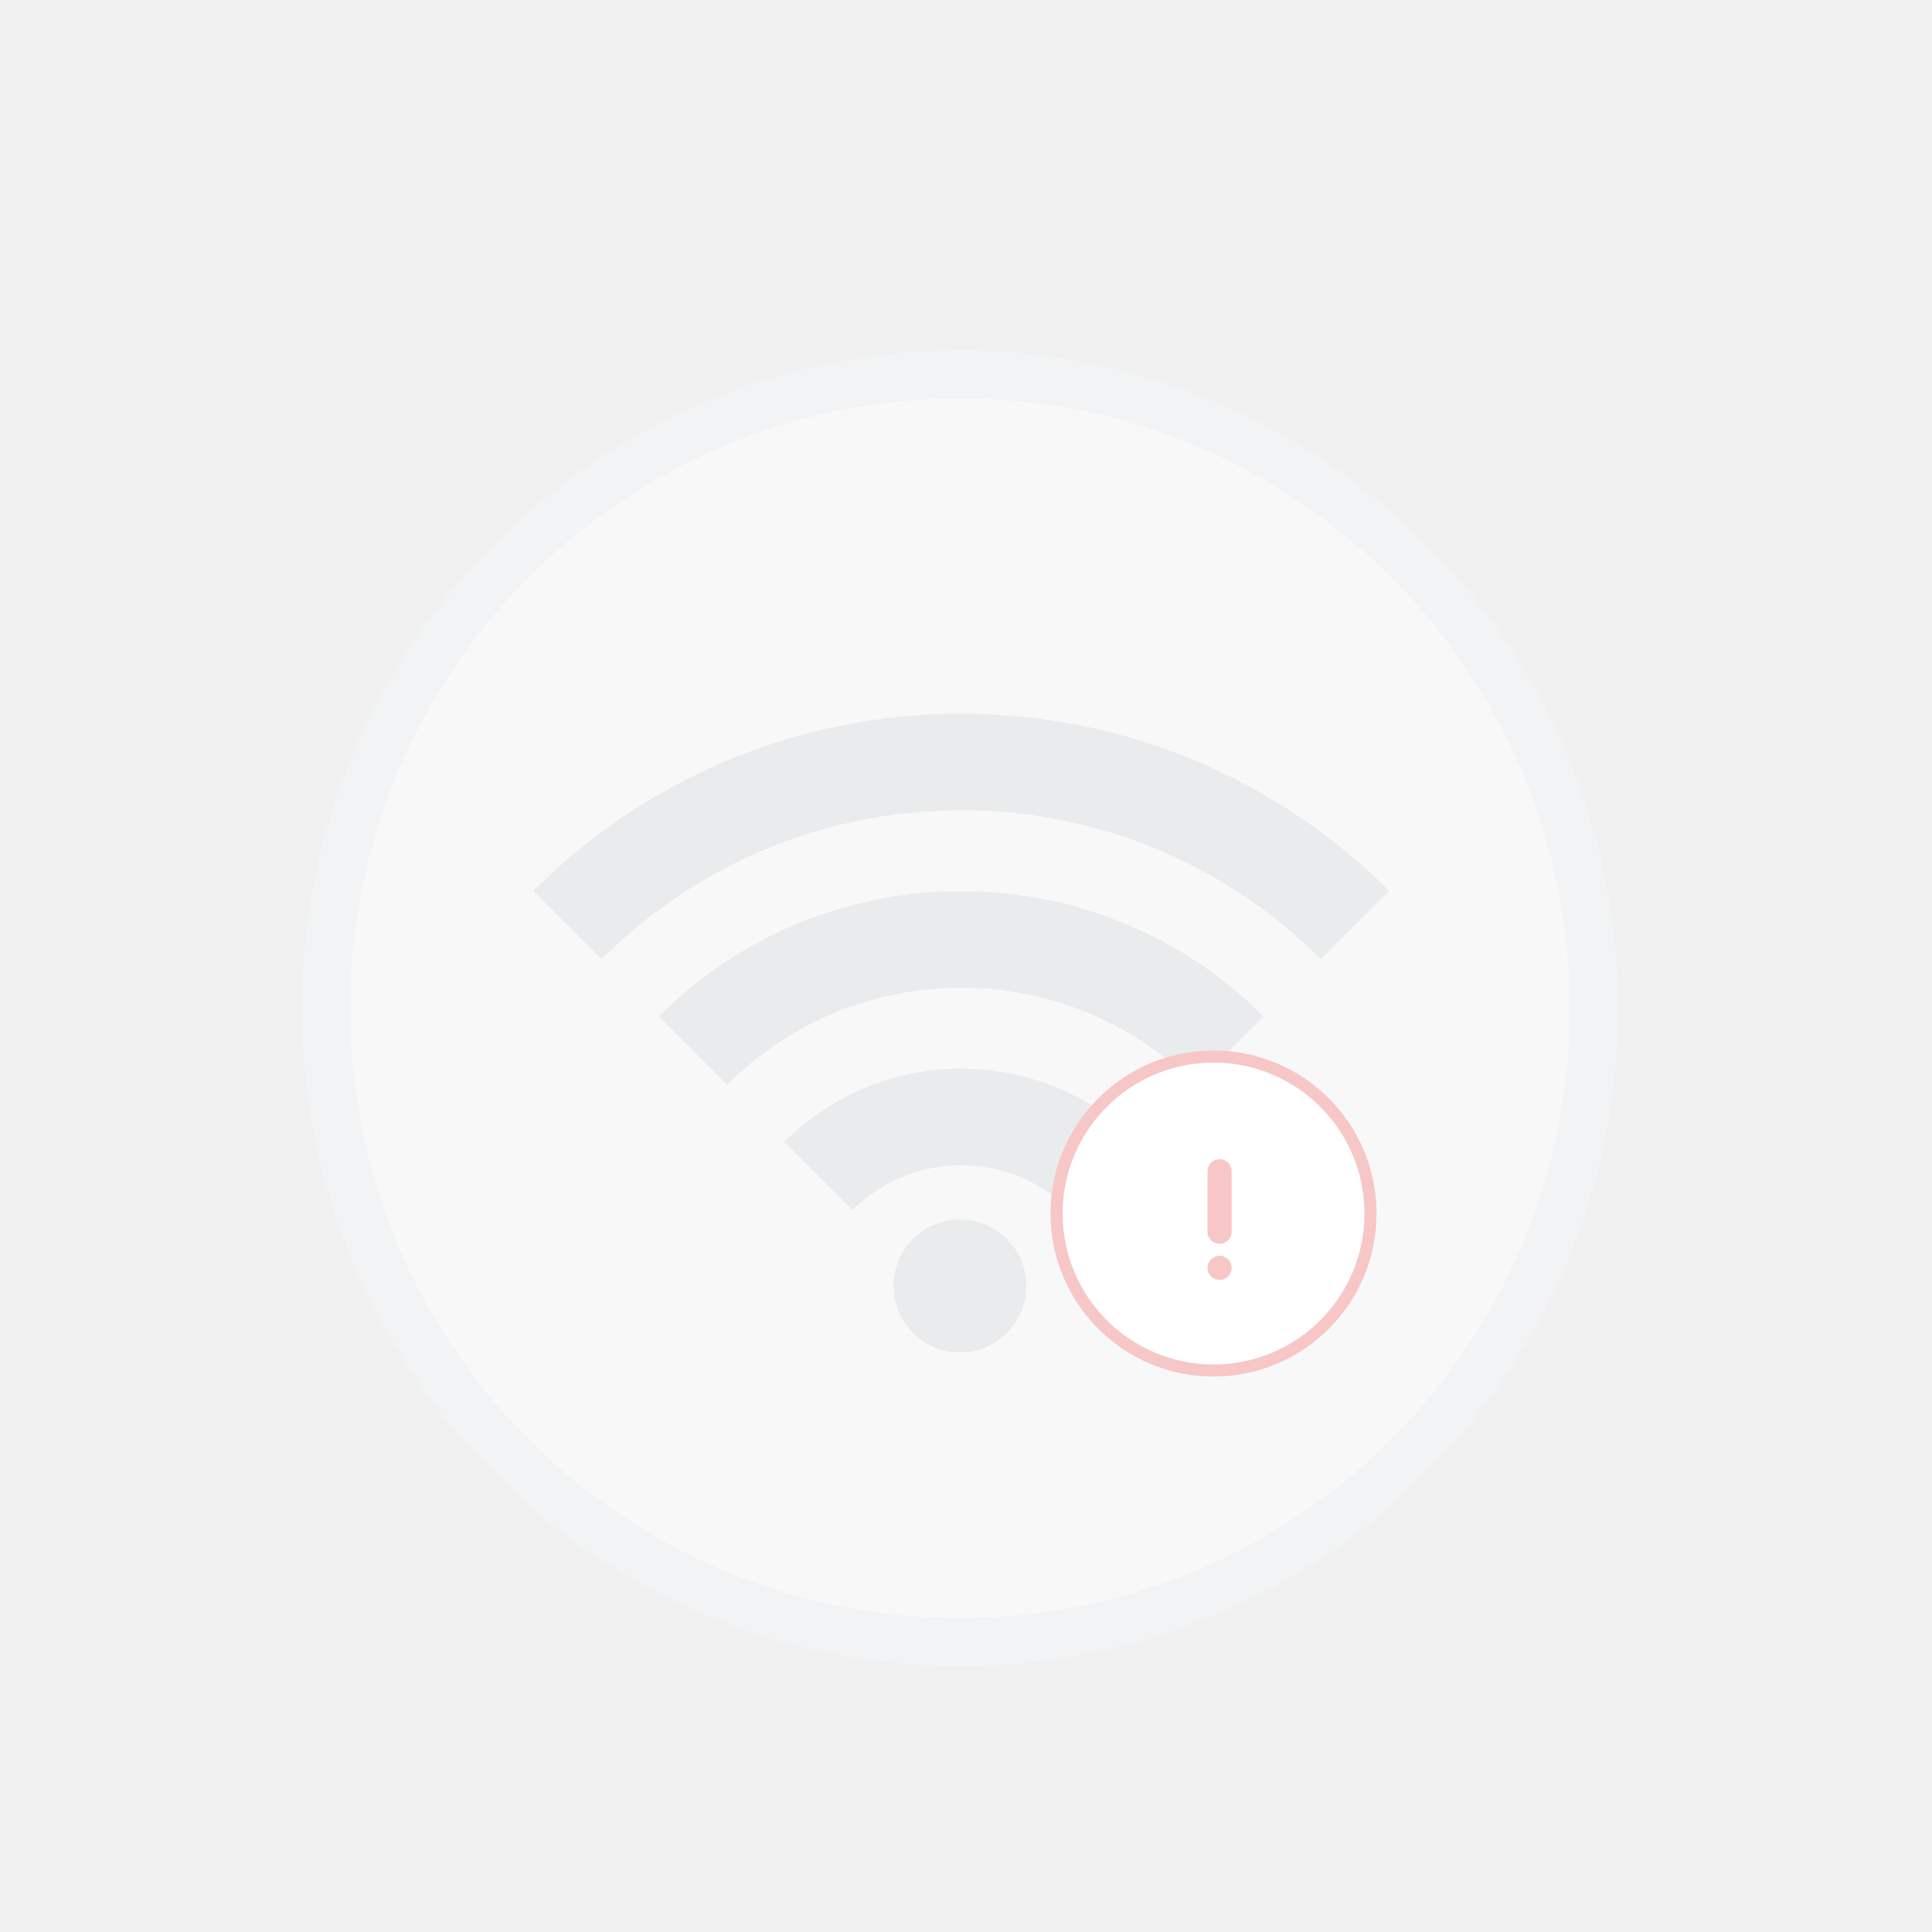
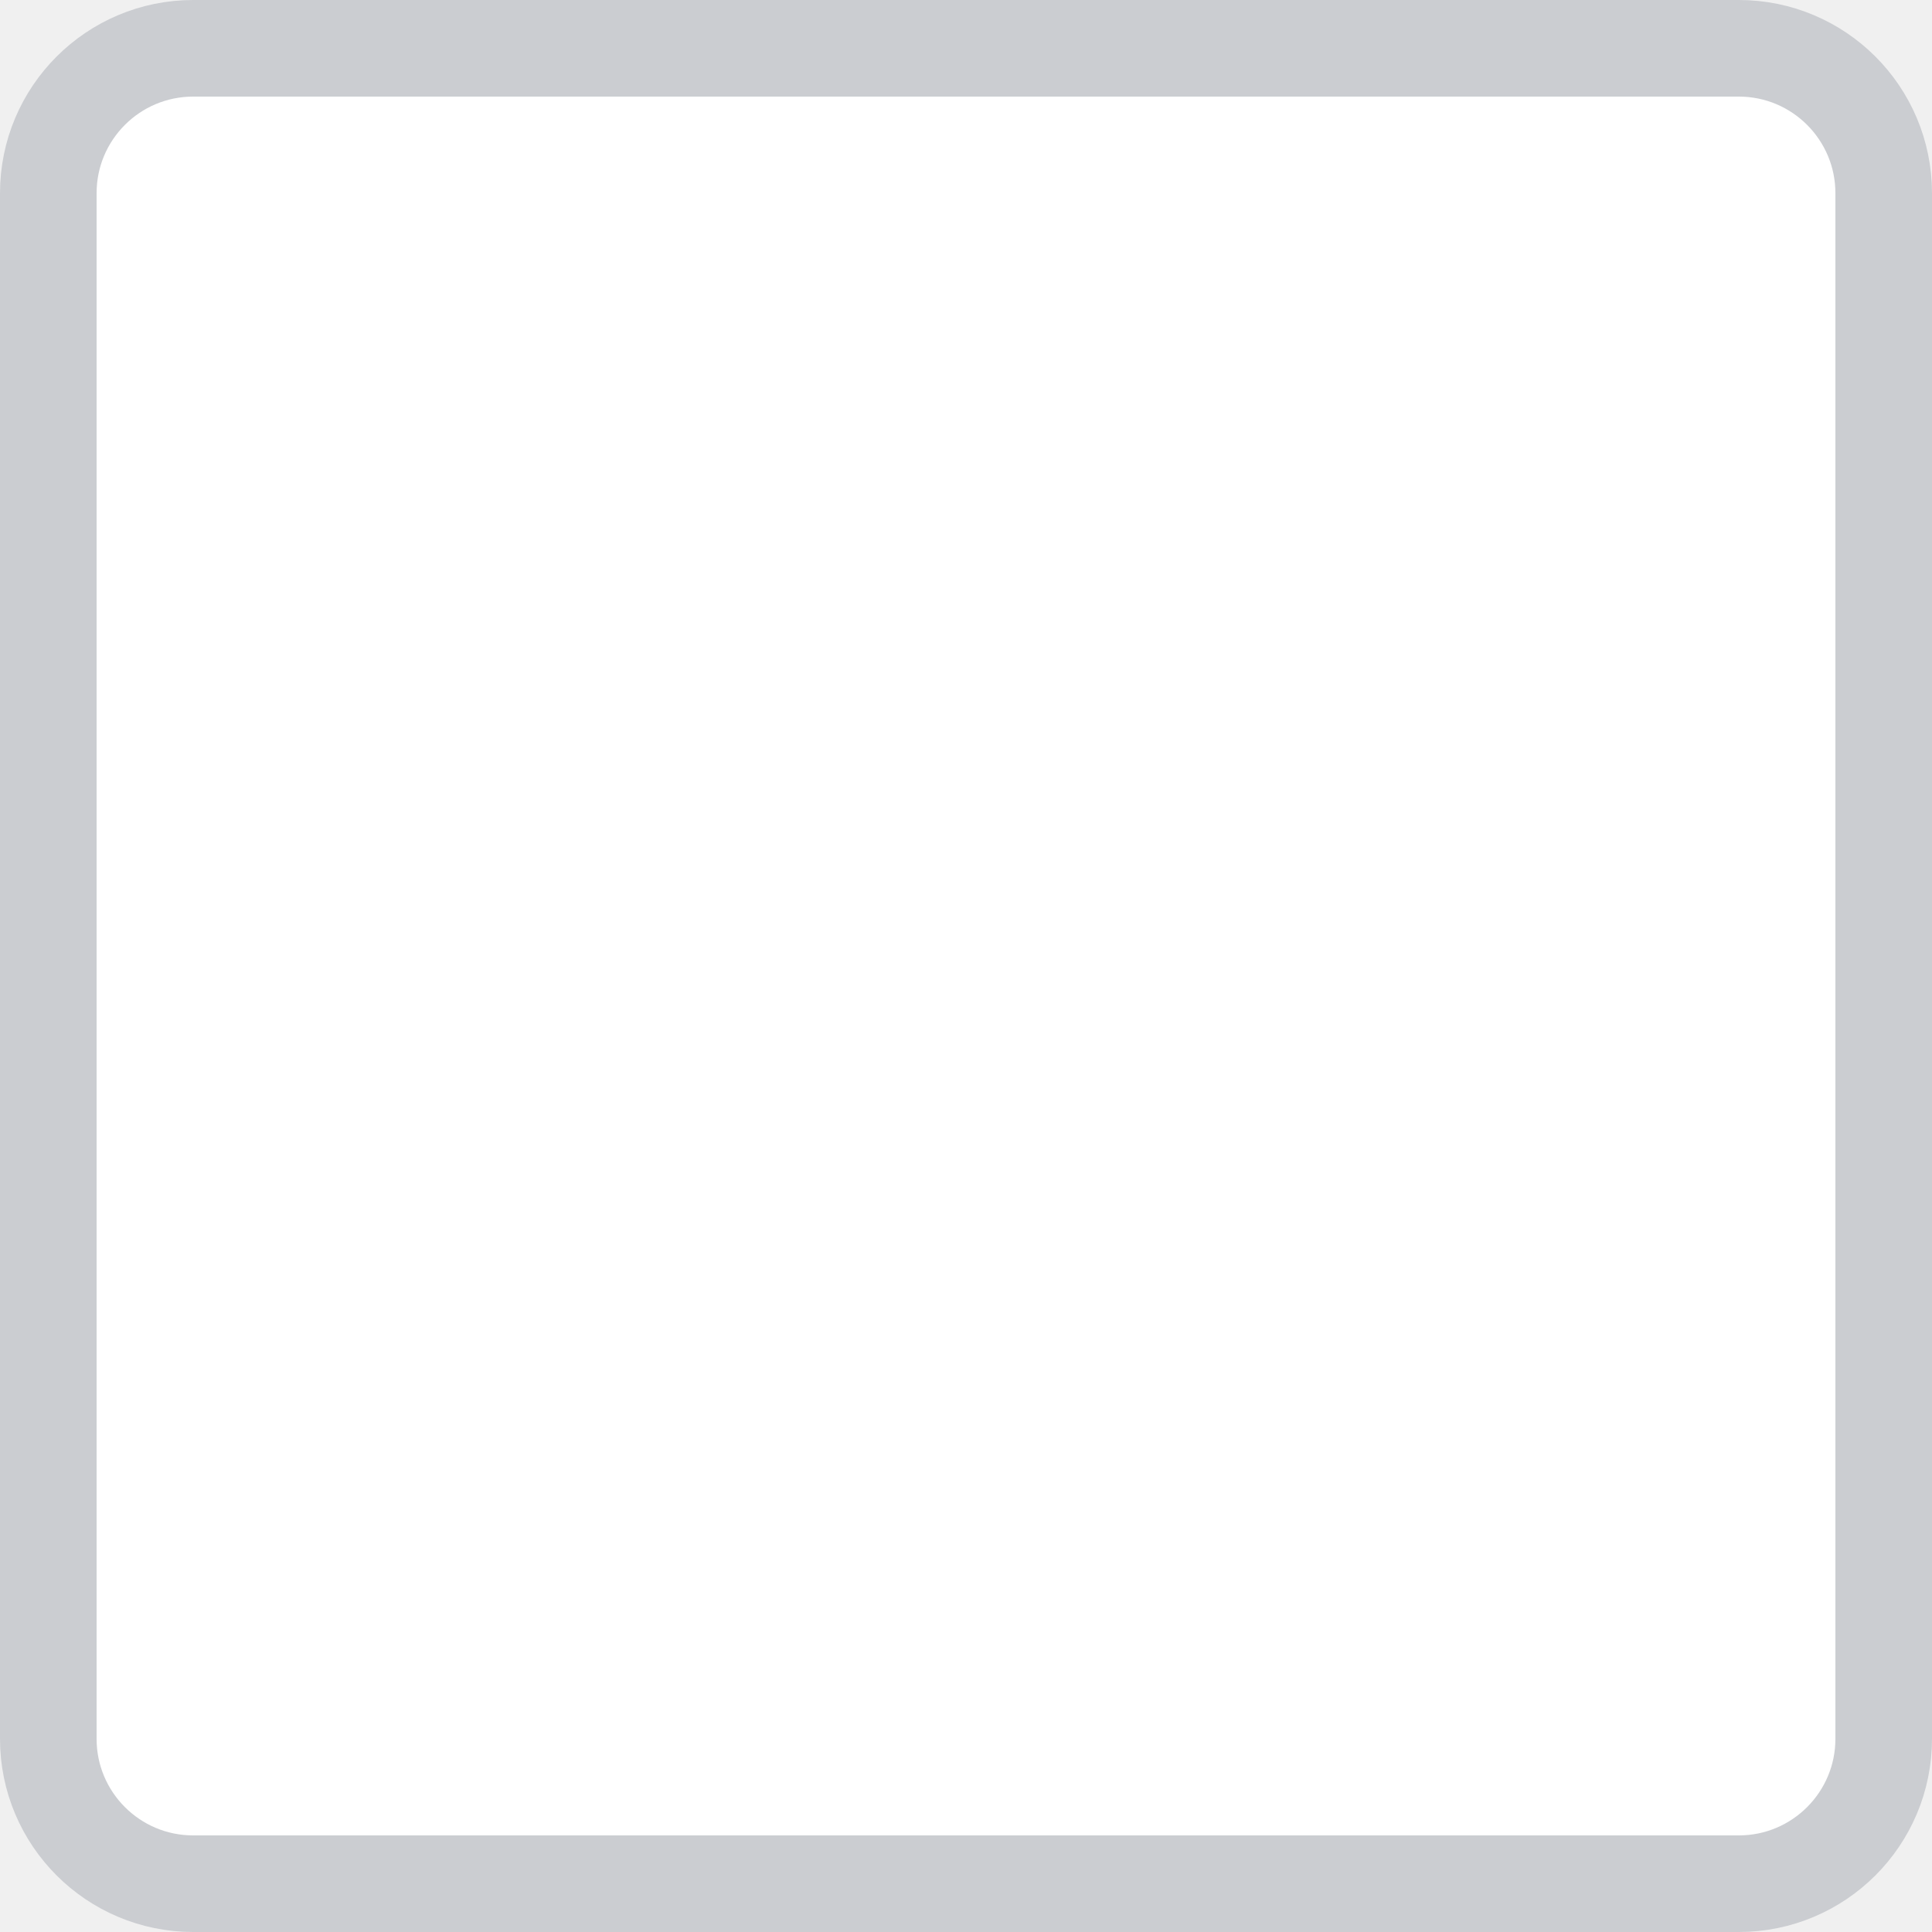
- <svg xmlns="http://www.w3.org/2000/svg" width="160" height="160" viewBox="0 0 160 160" fill="none">
-   <circle opacity=".5" cx="79.5" cy="83.5" r="52.5" fill="#fff" stroke="#F3F5F7" stroke-width="4" />
-   <path d="M101.814 87c-12.266-12.265-32.152-12.265-44.418 0" stroke="#E9EBED" stroke-width="8" />
-   <path d="M112.21 76.605c-18.008-18.007-47.203-18.007-65.21 0m44.418 20.791c-6.524-6.524-17.102-6.524-23.627 0" stroke="#E9EBED" stroke-width="8" />
-   <circle r="5.5" transform="matrix(1 0 0 -1 79.5 106.5)" fill="#E9EBED" />
-   <circle cx="100.5" cy="100.5" r="13" fill="#fff" stroke="#F7C7C7" />
-   <path d="M101 97v5" stroke="#F7C7C7" stroke-width="2" stroke-linecap="round" />
-   <circle cx="101" cy="105" r="1" fill="#F7C7C7" />
+ <svg xmlns="http://www.w3.org/2000/svg" width="20" height="20" fill="none">
+   <rect x=".5" y=".5" width="19" height="19" rx="1.5" fill="#fff" />
+   <rect x=".5" y=".5" width="19" height="19" rx="1.5" stroke="#CBCDD1" />
</svg>
